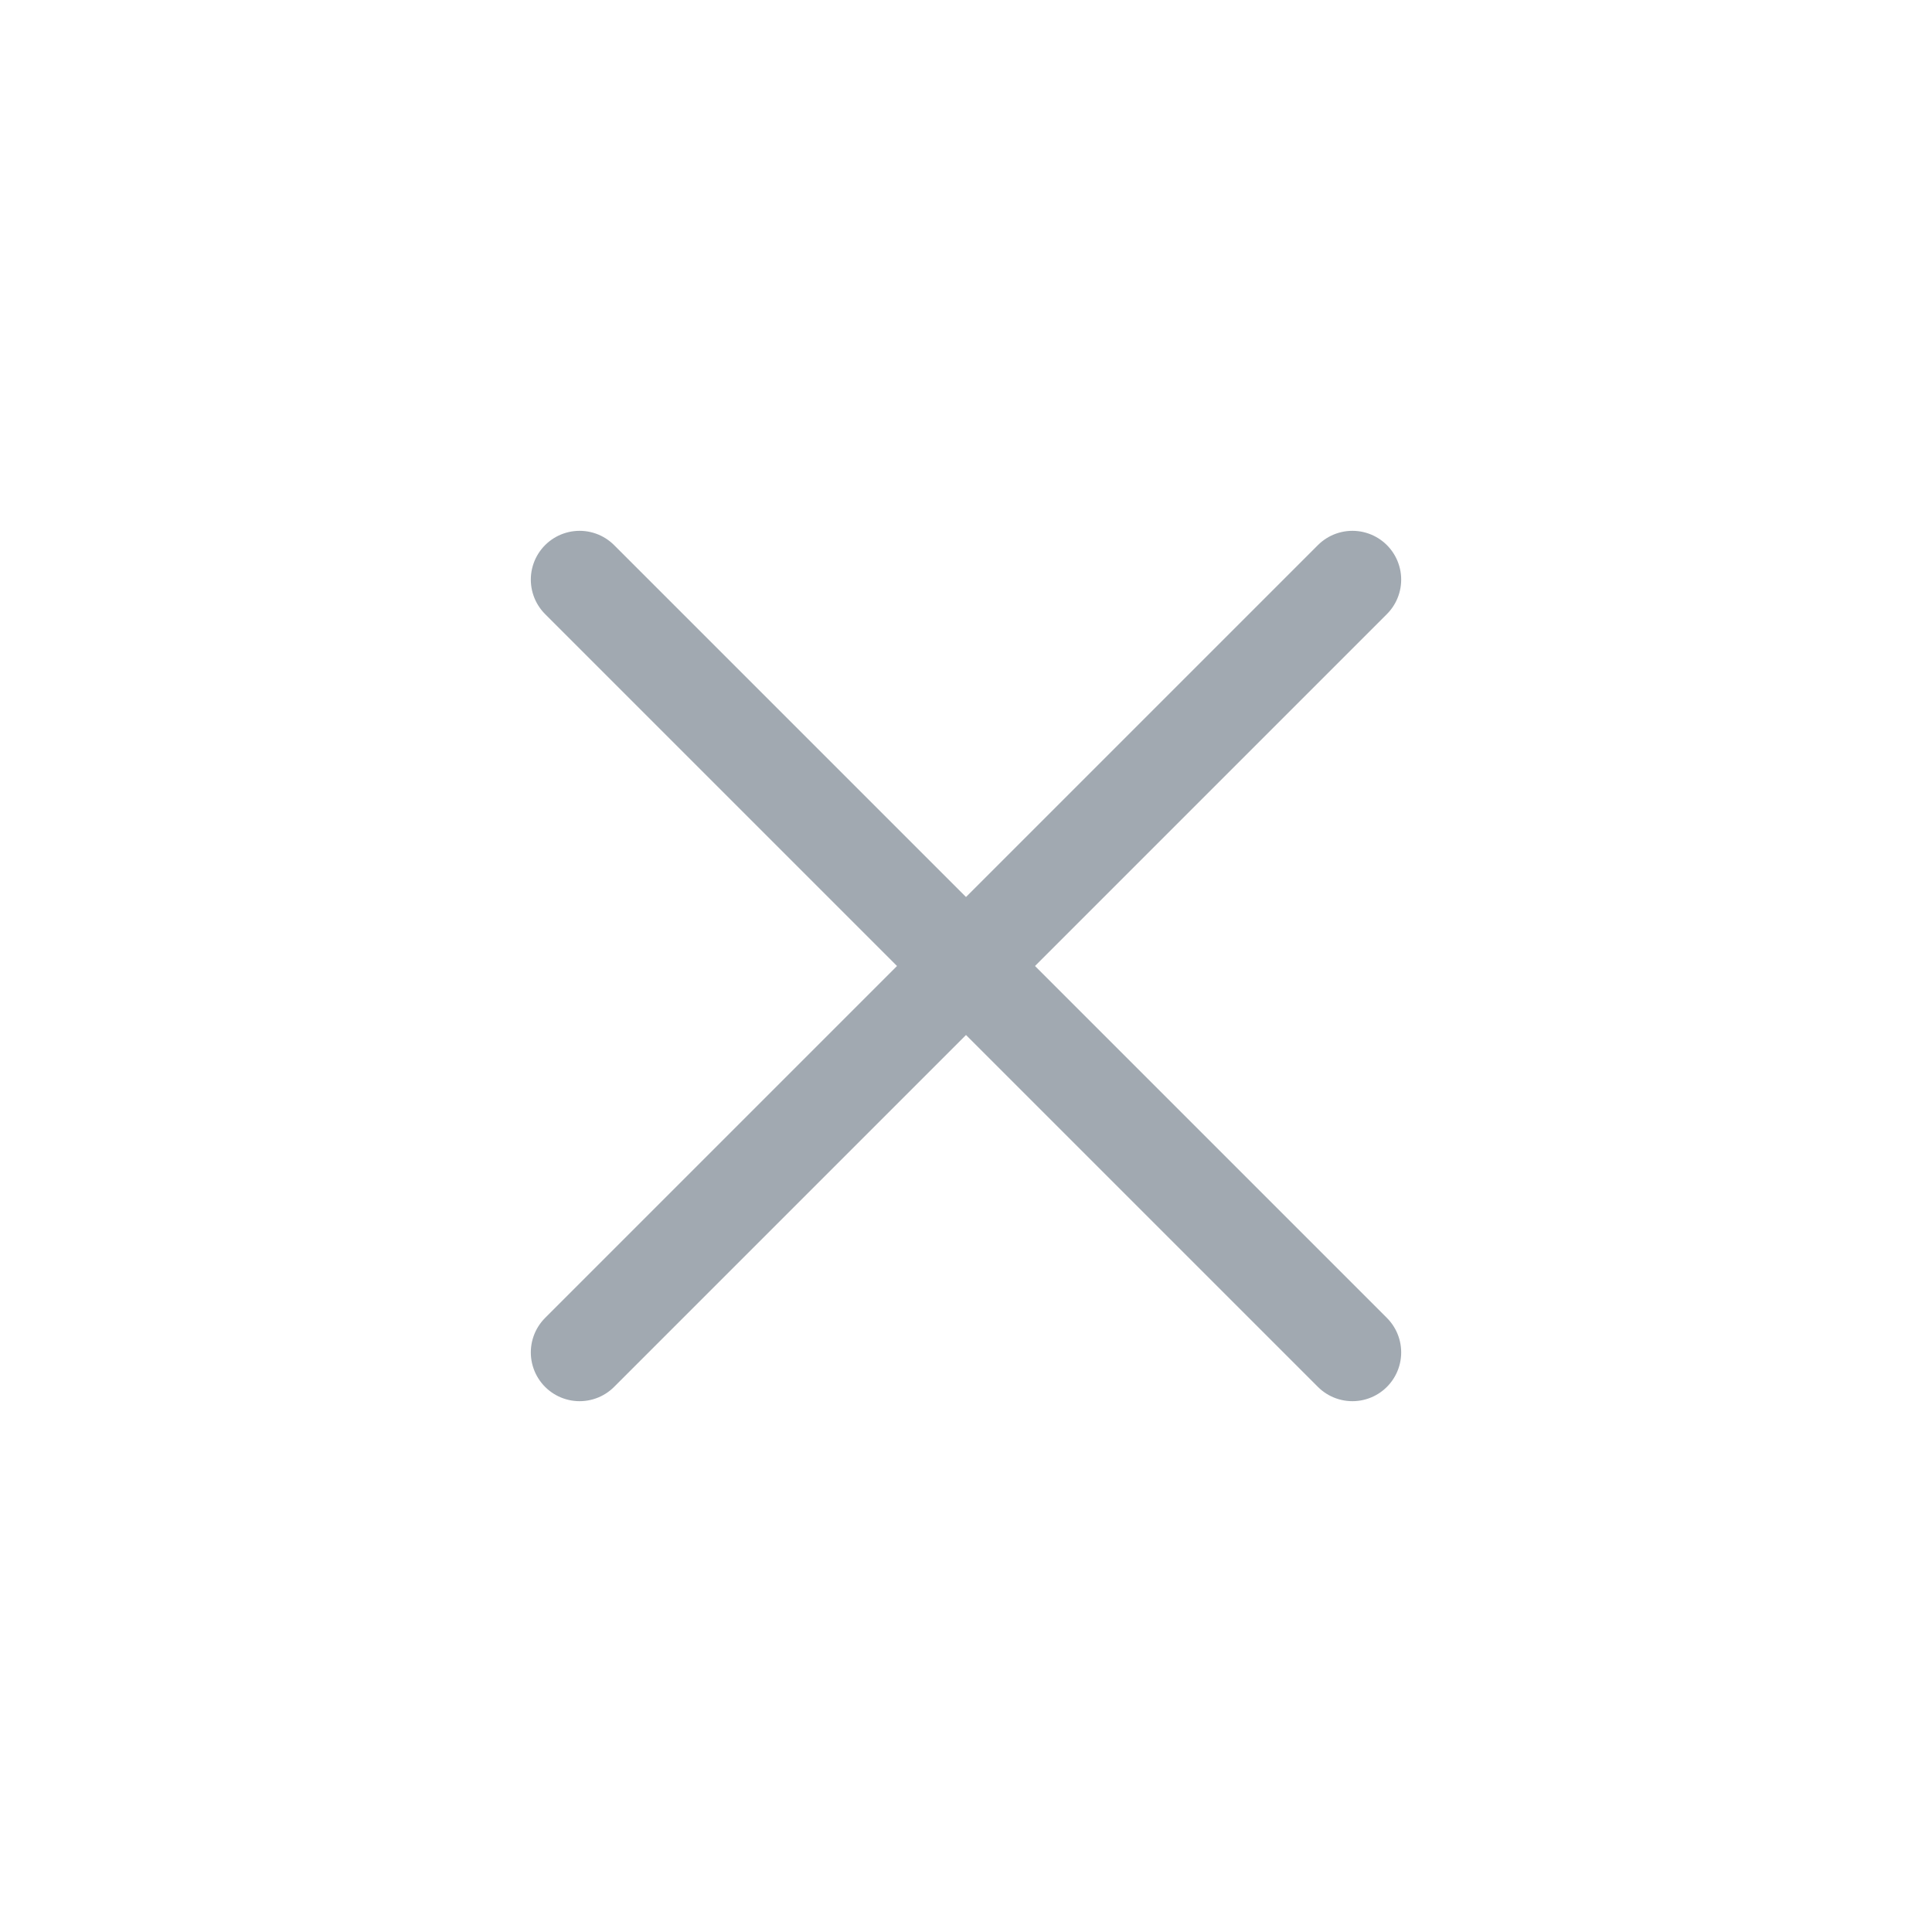
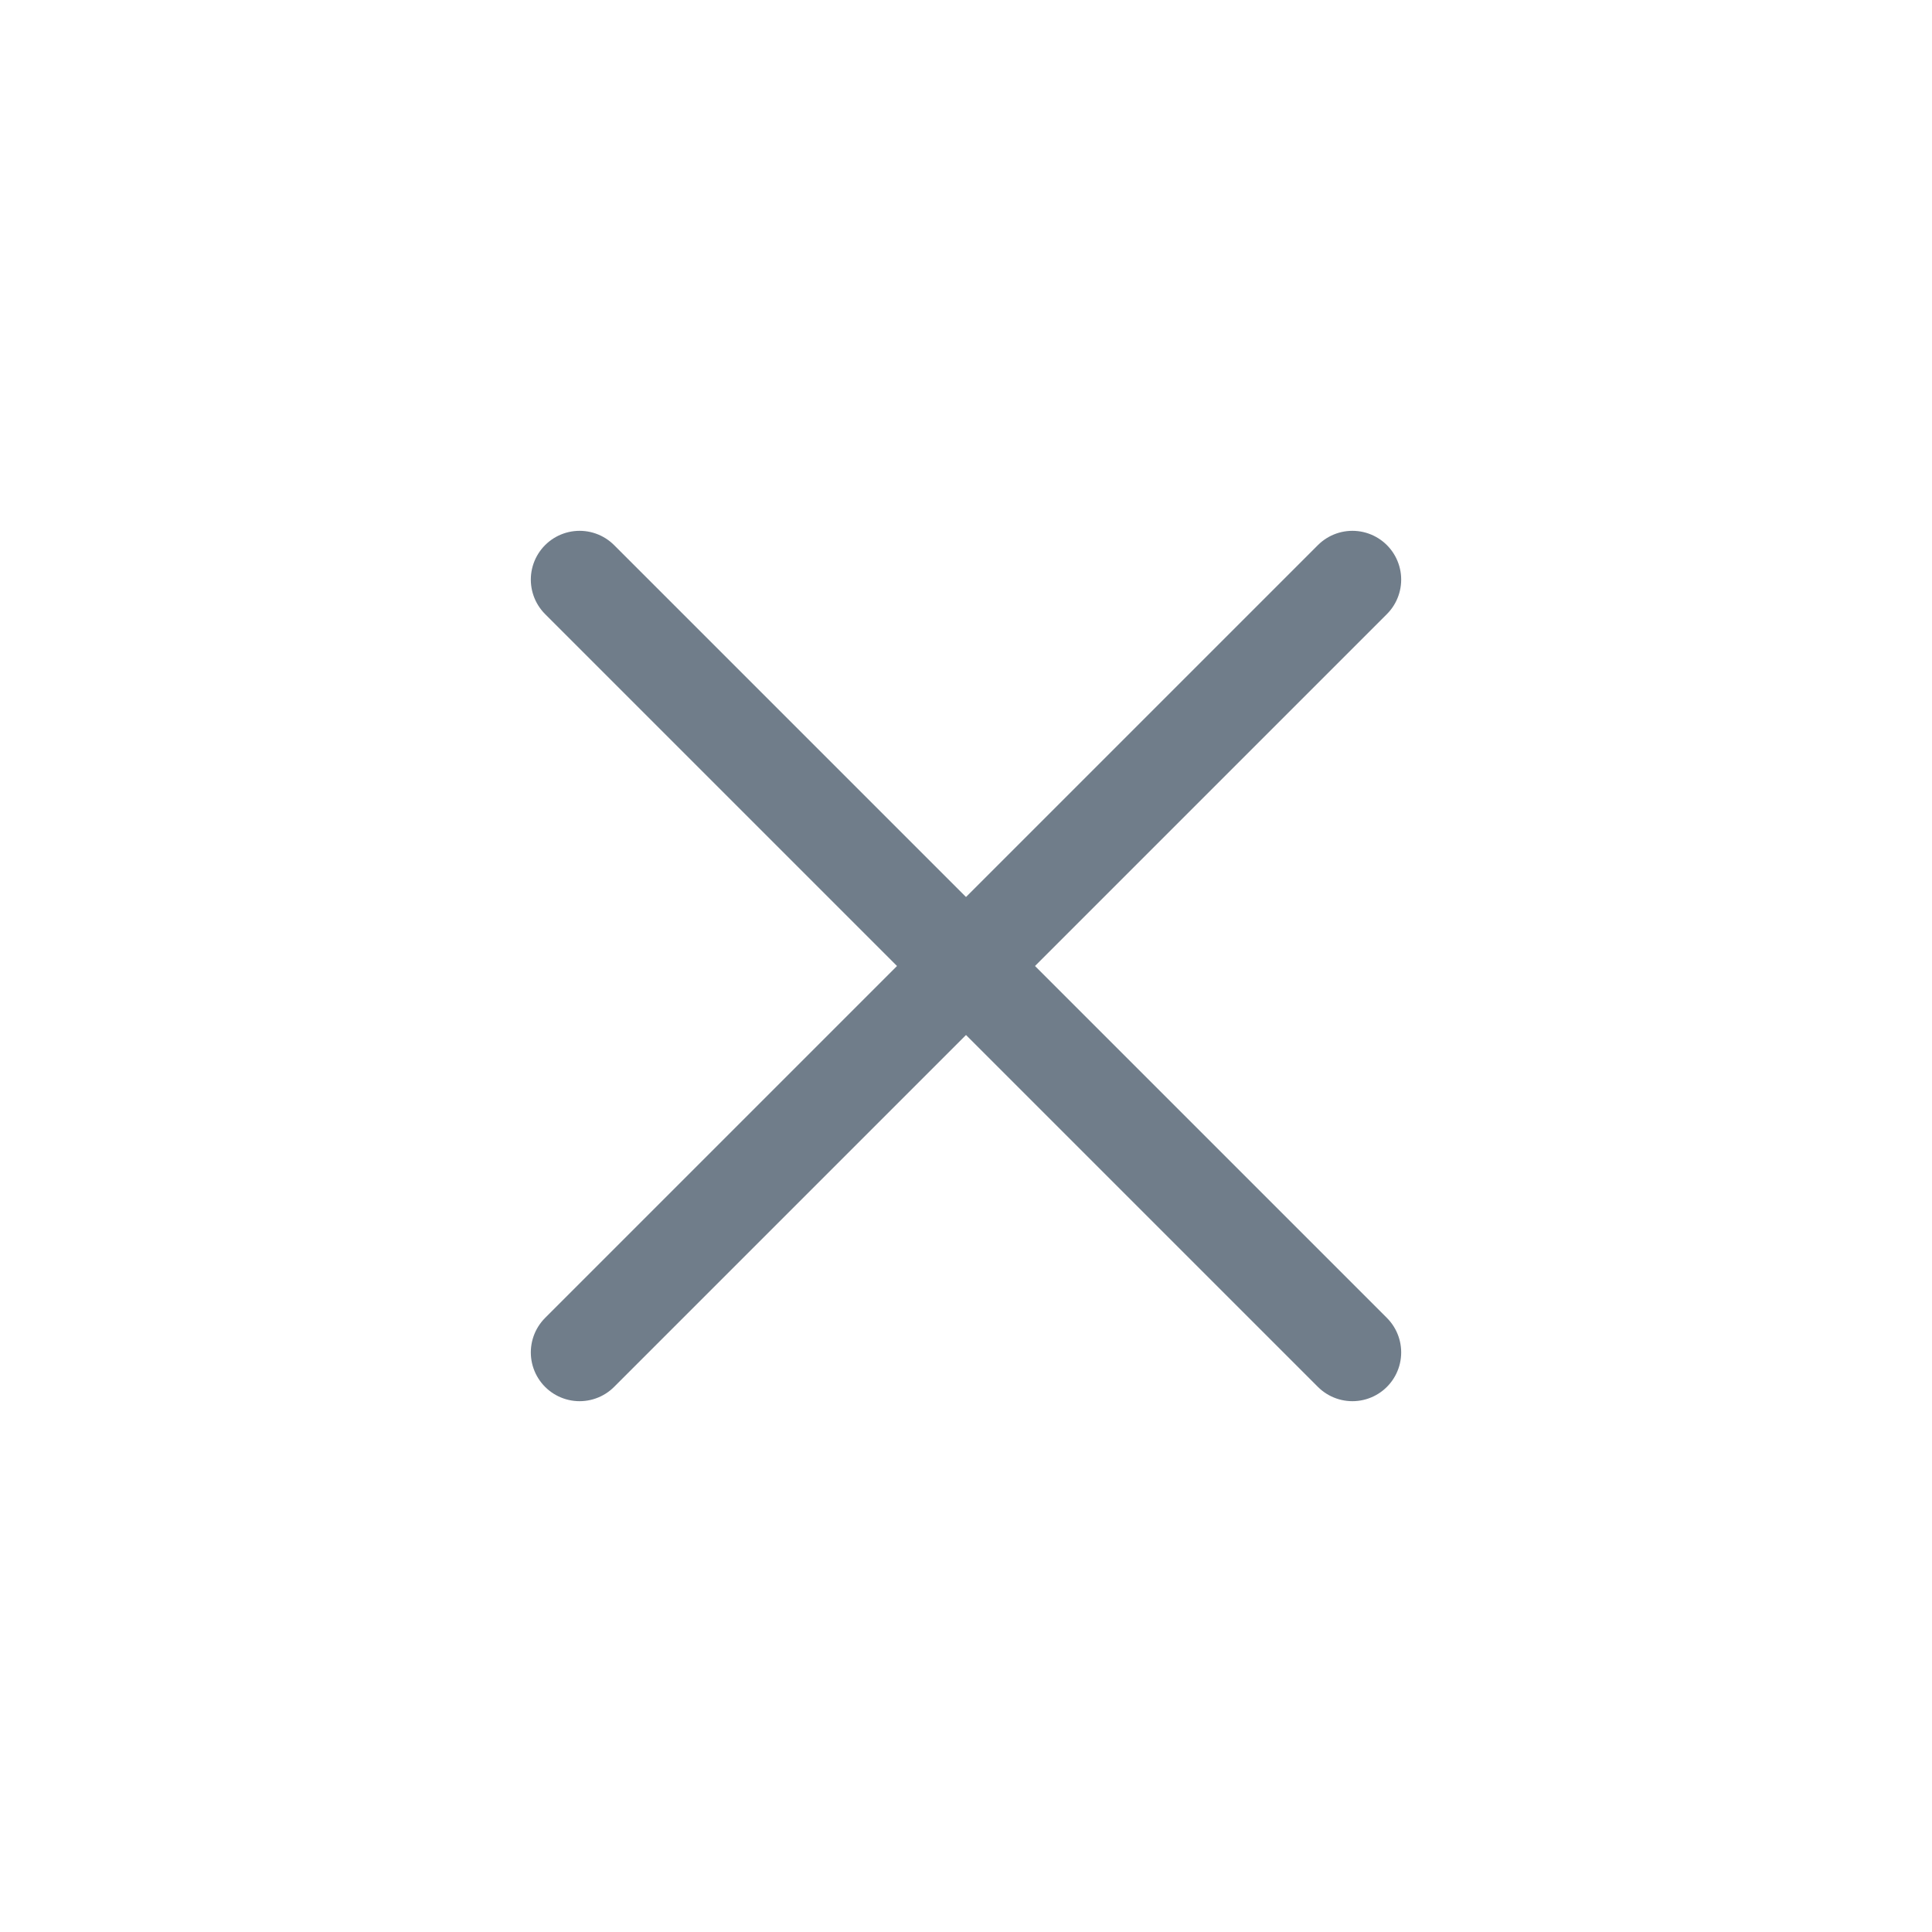
<svg xmlns="http://www.w3.org/2000/svg" viewBox="0 0 50 50" version="1.2" baseProfile="tiny">
  <defs>
</defs>
  <g fill="none" stroke="black" stroke-width="1" fill-rule="evenodd" stroke-linecap="square" stroke-linejoin="bevel">
-     <g fill="none" stroke="#a1a9b1" stroke-opacity="1" stroke-width="1.01" stroke-linecap="round" stroke-linejoin="miter" stroke-miterlimit="2" transform="matrix(2.5,0,0,2.5,2.5,2.5)" font-family="Noto Sans" font-size="10" font-weight="400" font-style="normal">
+     <g fill="none" stroke="#000000" stroke-opacity="1" stroke-width="1" stroke-linecap="square" stroke-linejoin="bevel" transform="matrix(1,0,0,1,0,0)" font-family="Cantarell" font-size="10" font-weight="400" font-style="normal">
+ </g>
+     <g fill="none" stroke="#707d8a" stroke-opacity="1" stroke-width="1.01" stroke-linecap="round" stroke-linejoin="miter" stroke-miterlimit="2" transform="matrix(2.5,0,0,2.5,2.5,2.5)" font-family="Cantarell" font-size="10" font-weight="400" font-style="normal">
      <polyline fill="none" vector-effect="none" points="5,5 13,13 " />
      <polyline fill="none" vector-effect="none" points="13,5 5,13 " />
    </g>
-     <g fill="none" stroke="#000000" stroke-opacity="1" stroke-width="1" stroke-linecap="square" stroke-linejoin="bevel" transform="matrix(1,0,0,1,0,0)" font-family="Noto Sans" font-size="10" font-weight="400" font-style="normal">
+     <g fill="none" stroke="#000000" stroke-opacity="1" stroke-width="1" stroke-linecap="square" stroke-linejoin="bevel" transform="matrix(1,0,0,1,0,0)" font-family="Cantarell" font-size="10" font-weight="400" font-style="normal">
</g>
  </g>
</svg>
